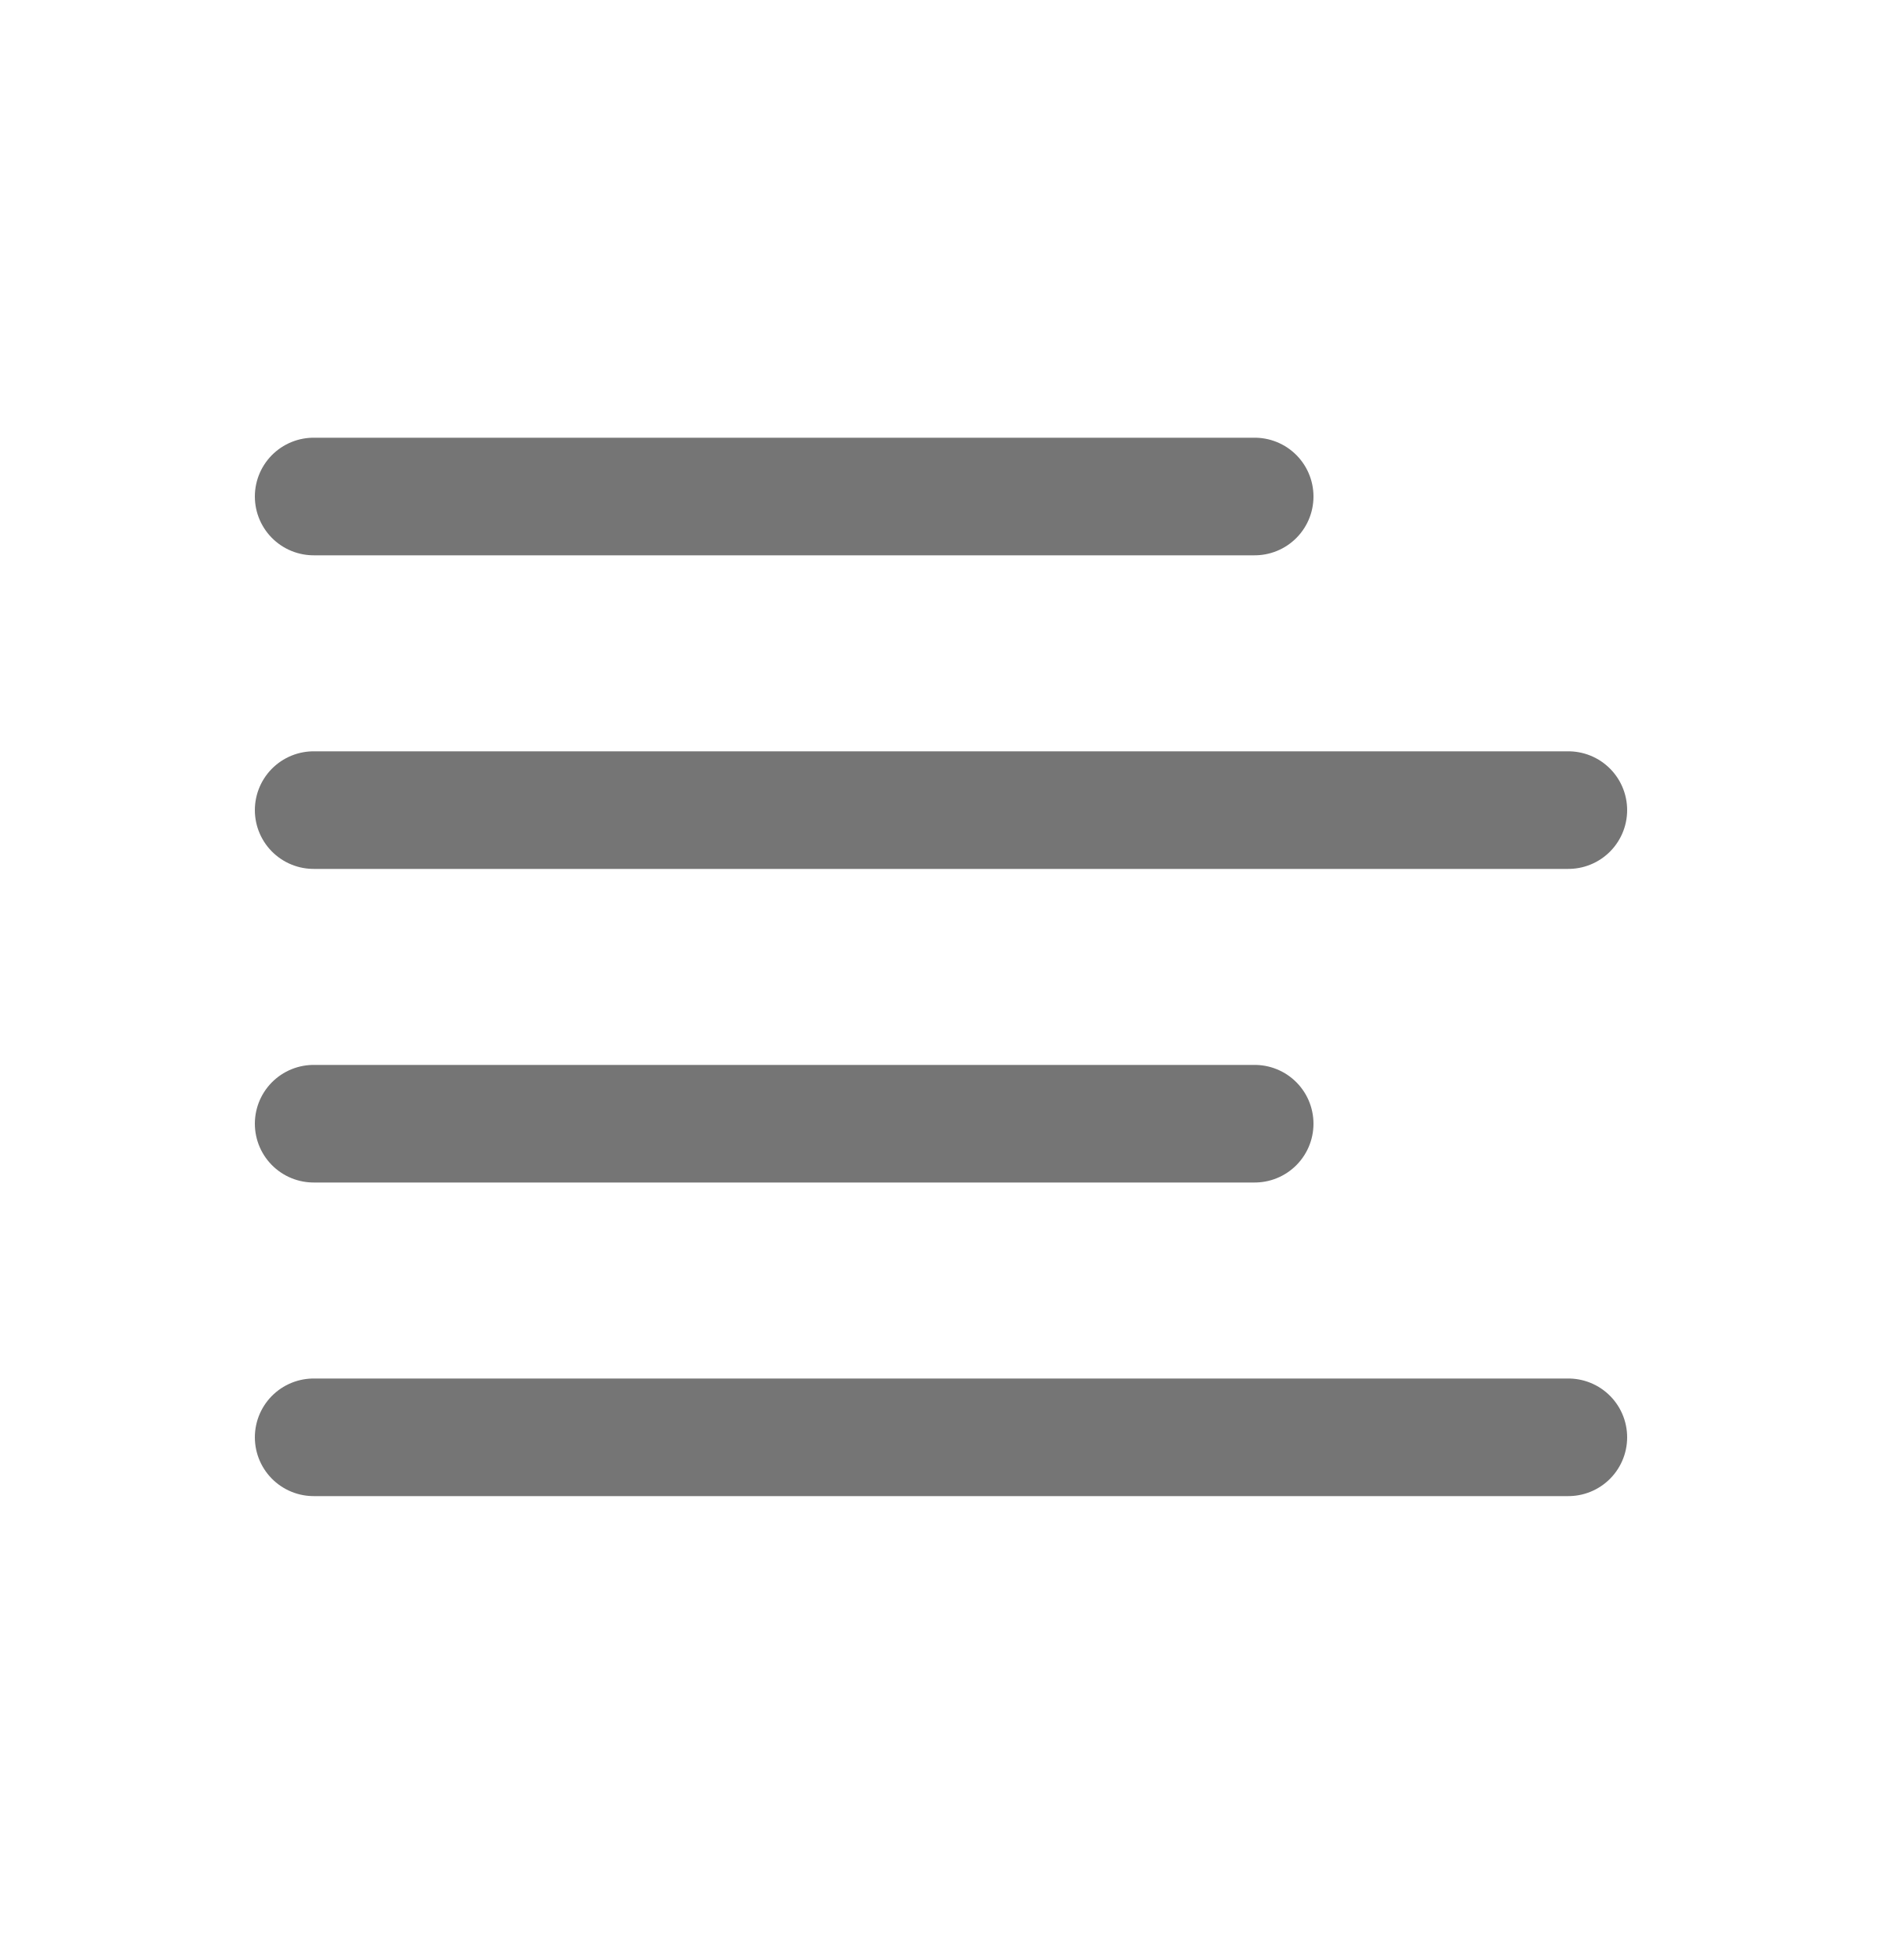
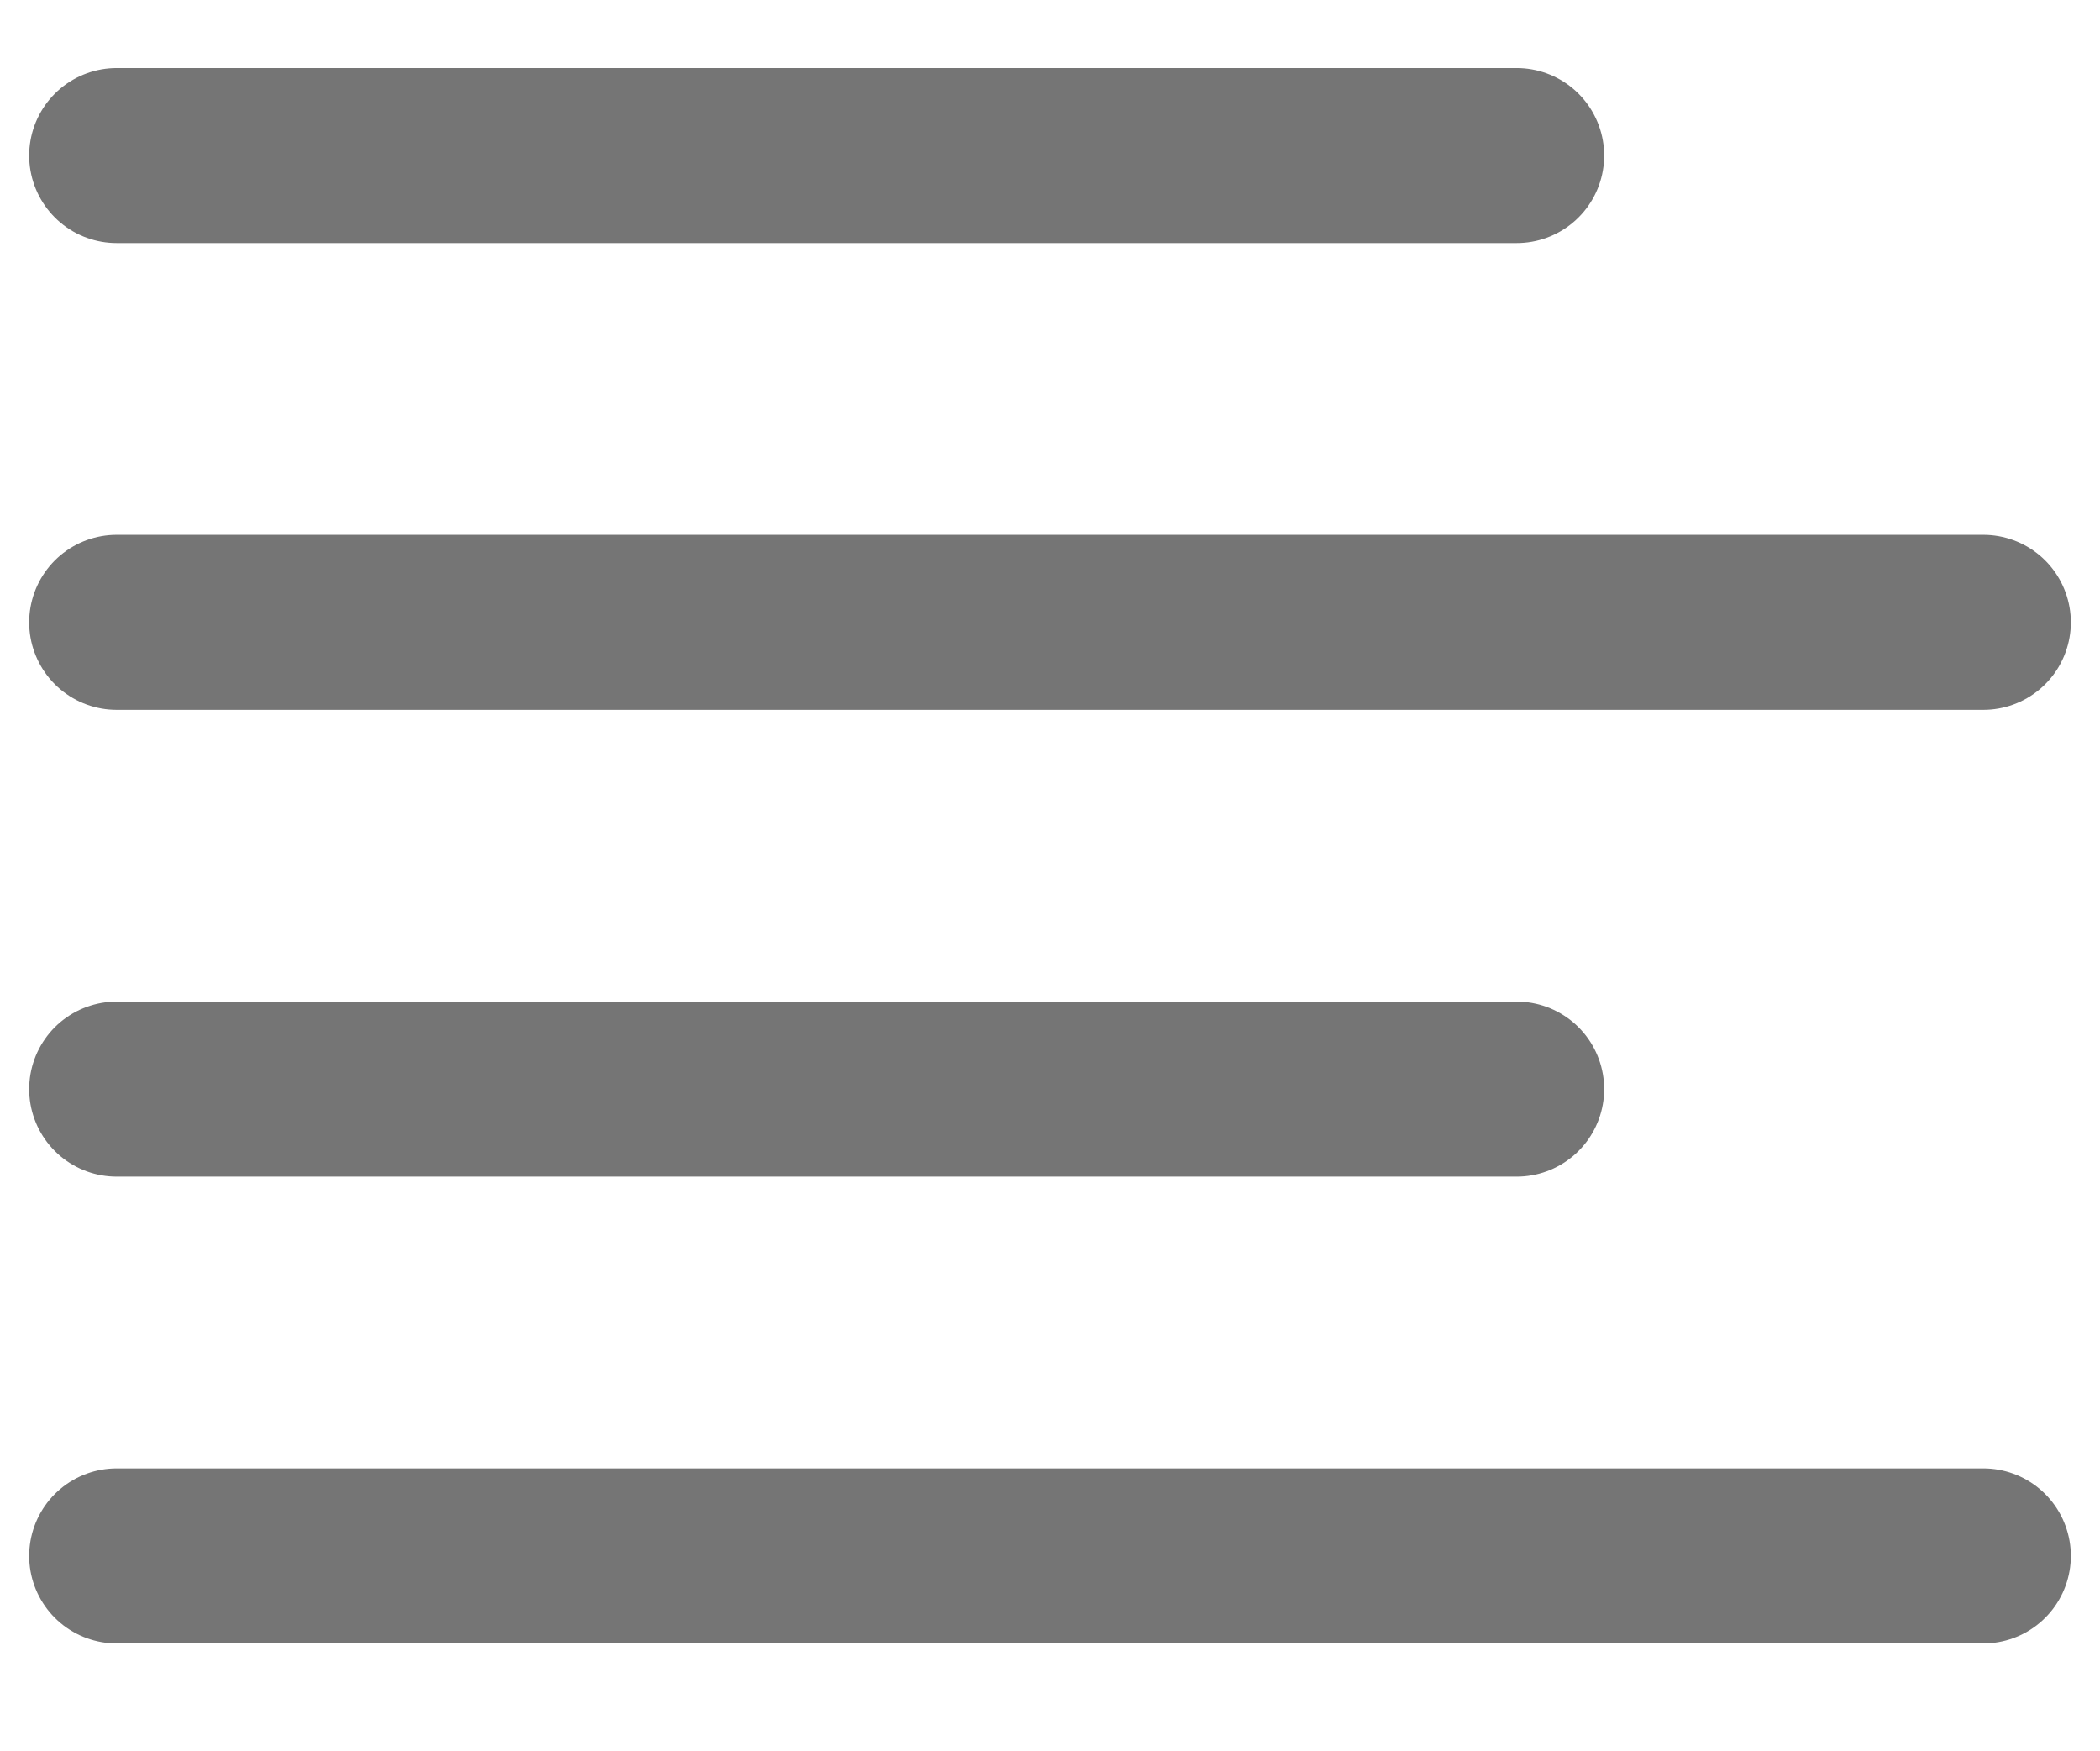
- <svg xmlns="http://www.w3.org/2000/svg" width="24" height="25" viewBox="0 0 24 25" fill="none">
-   <path d="M4 6.333L16 6.333M4 10.333L20 10.333M4 14.333H16M4 18.333H20" stroke="#757575" stroke-width="1.5" stroke-linecap="round" />
+ <svg xmlns="http://www.w3.org/2000/svg" width="18" height="15" viewBox="0 0 18 15" fill="none">
+   <path d="M1 1.333L13 1.333M1 5.333L17 5.333M1 9.333H13M1 13.333H17" stroke="#757575" stroke-width="1.5" stroke-linecap="round" />
</svg>
